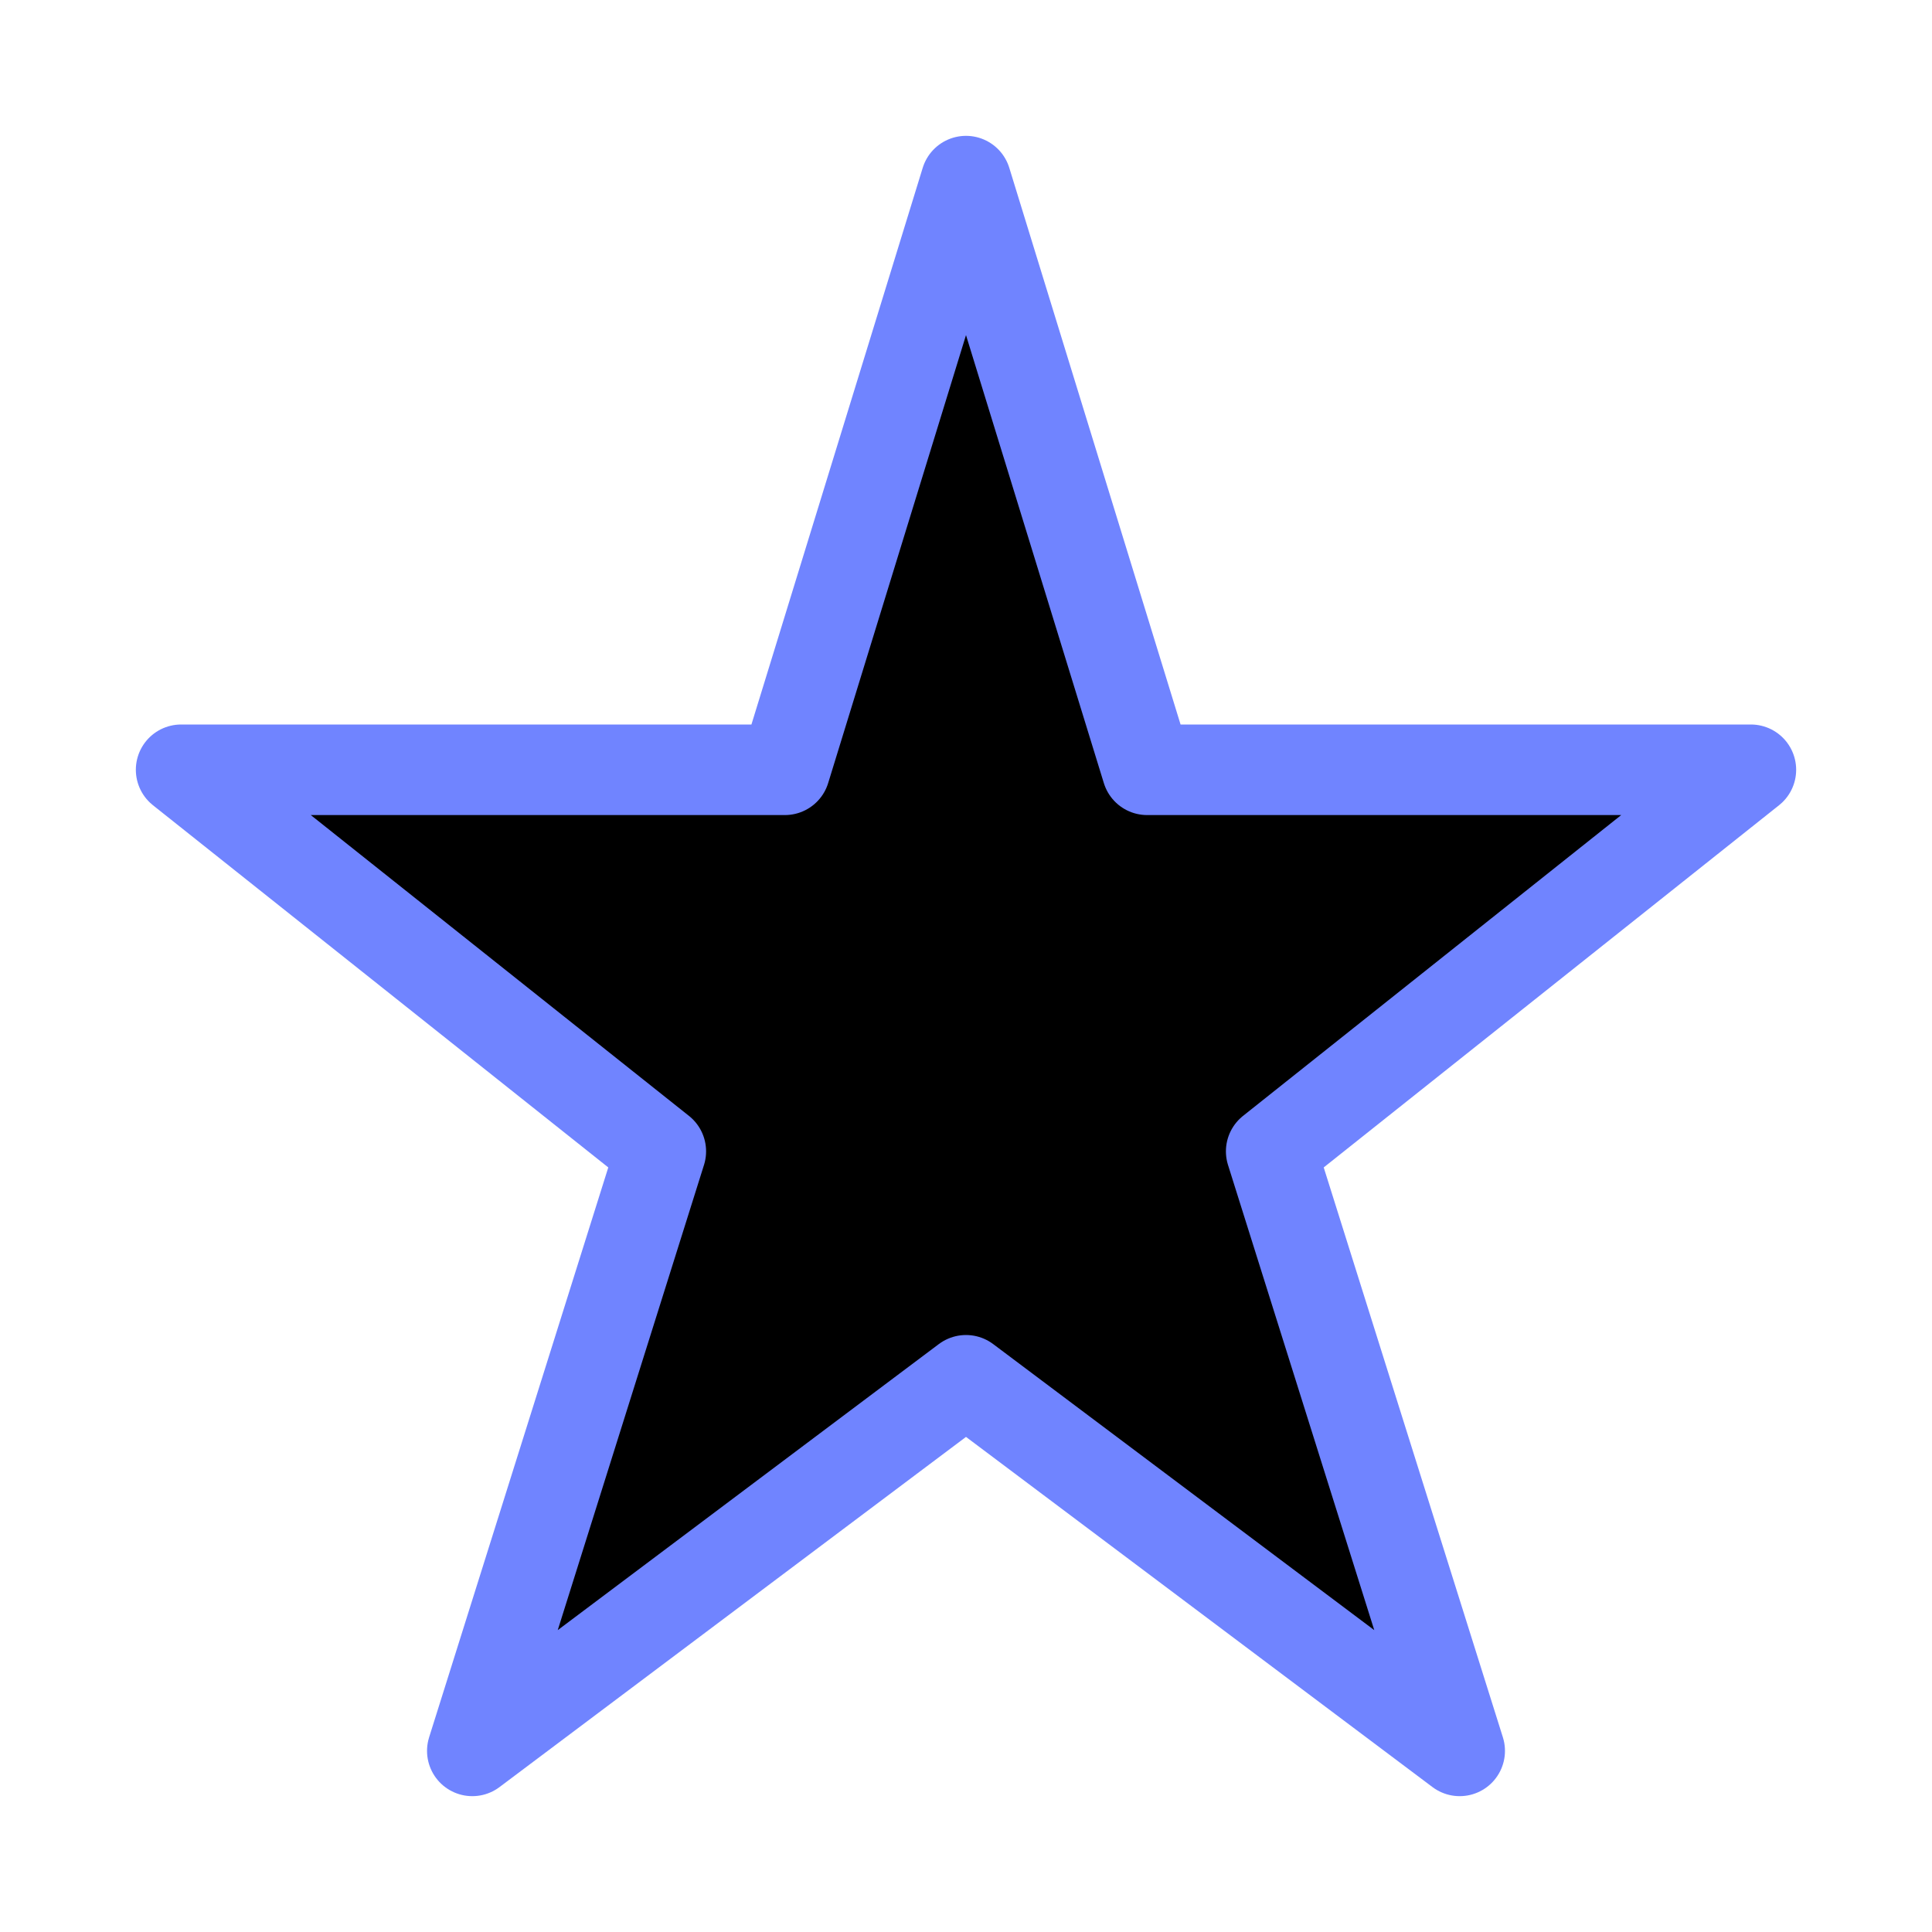
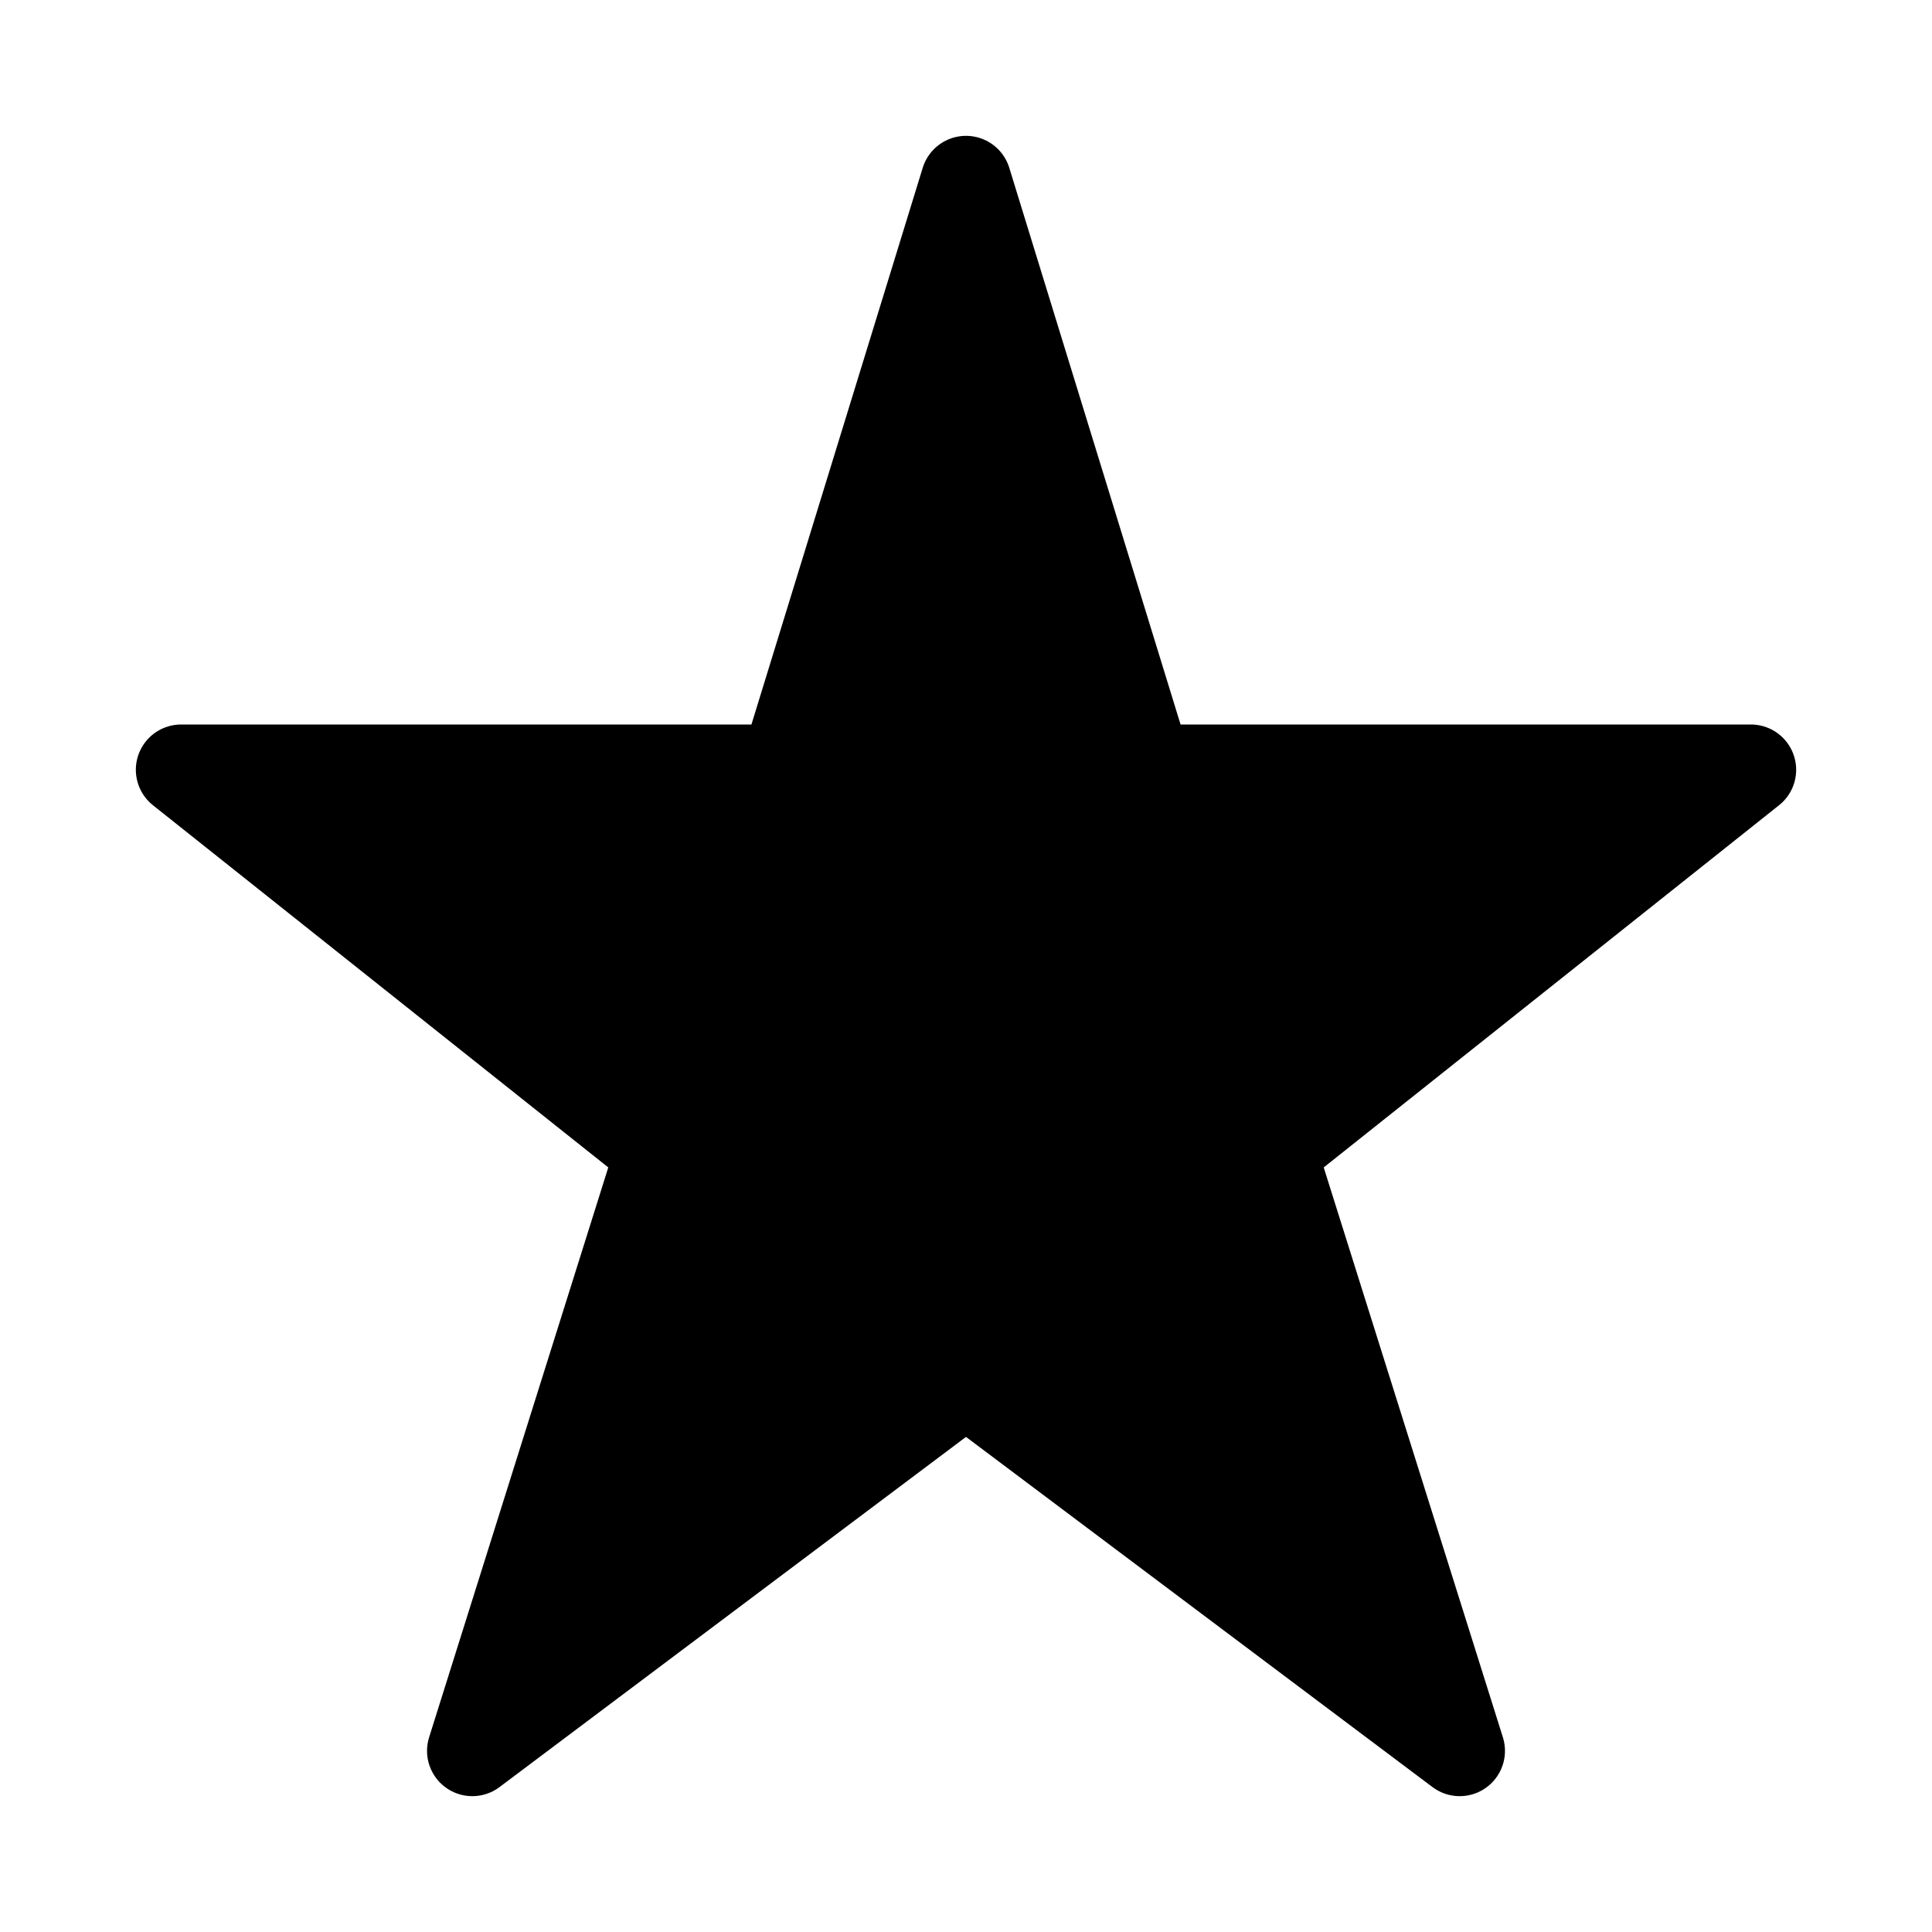
<svg xmlns="http://www.w3.org/2000/svg" viewBox="0 0 32 32" fill="none">
-   <path d="M16 3L19 12.75H29L21.055 19.07L24.177 29L16 22.862L7.823 29L10.945 19.07L3 12.75H13L16 3Z" fill="currentColor" stroke="#7084FF" stroke-width="1.5" stroke-linecap="round" stroke-linejoin="round" />
+   <path d="M16 3L19 12.75H29L21.055 19.07L24.177 29L16 22.862L7.823 29L10.945 19.07L3 12.75H13L16 3Z" fill="currentColor" stroke="#000000" stroke-width="1.5" stroke-linecap="round" stroke-linejoin="round" />
</svg>
